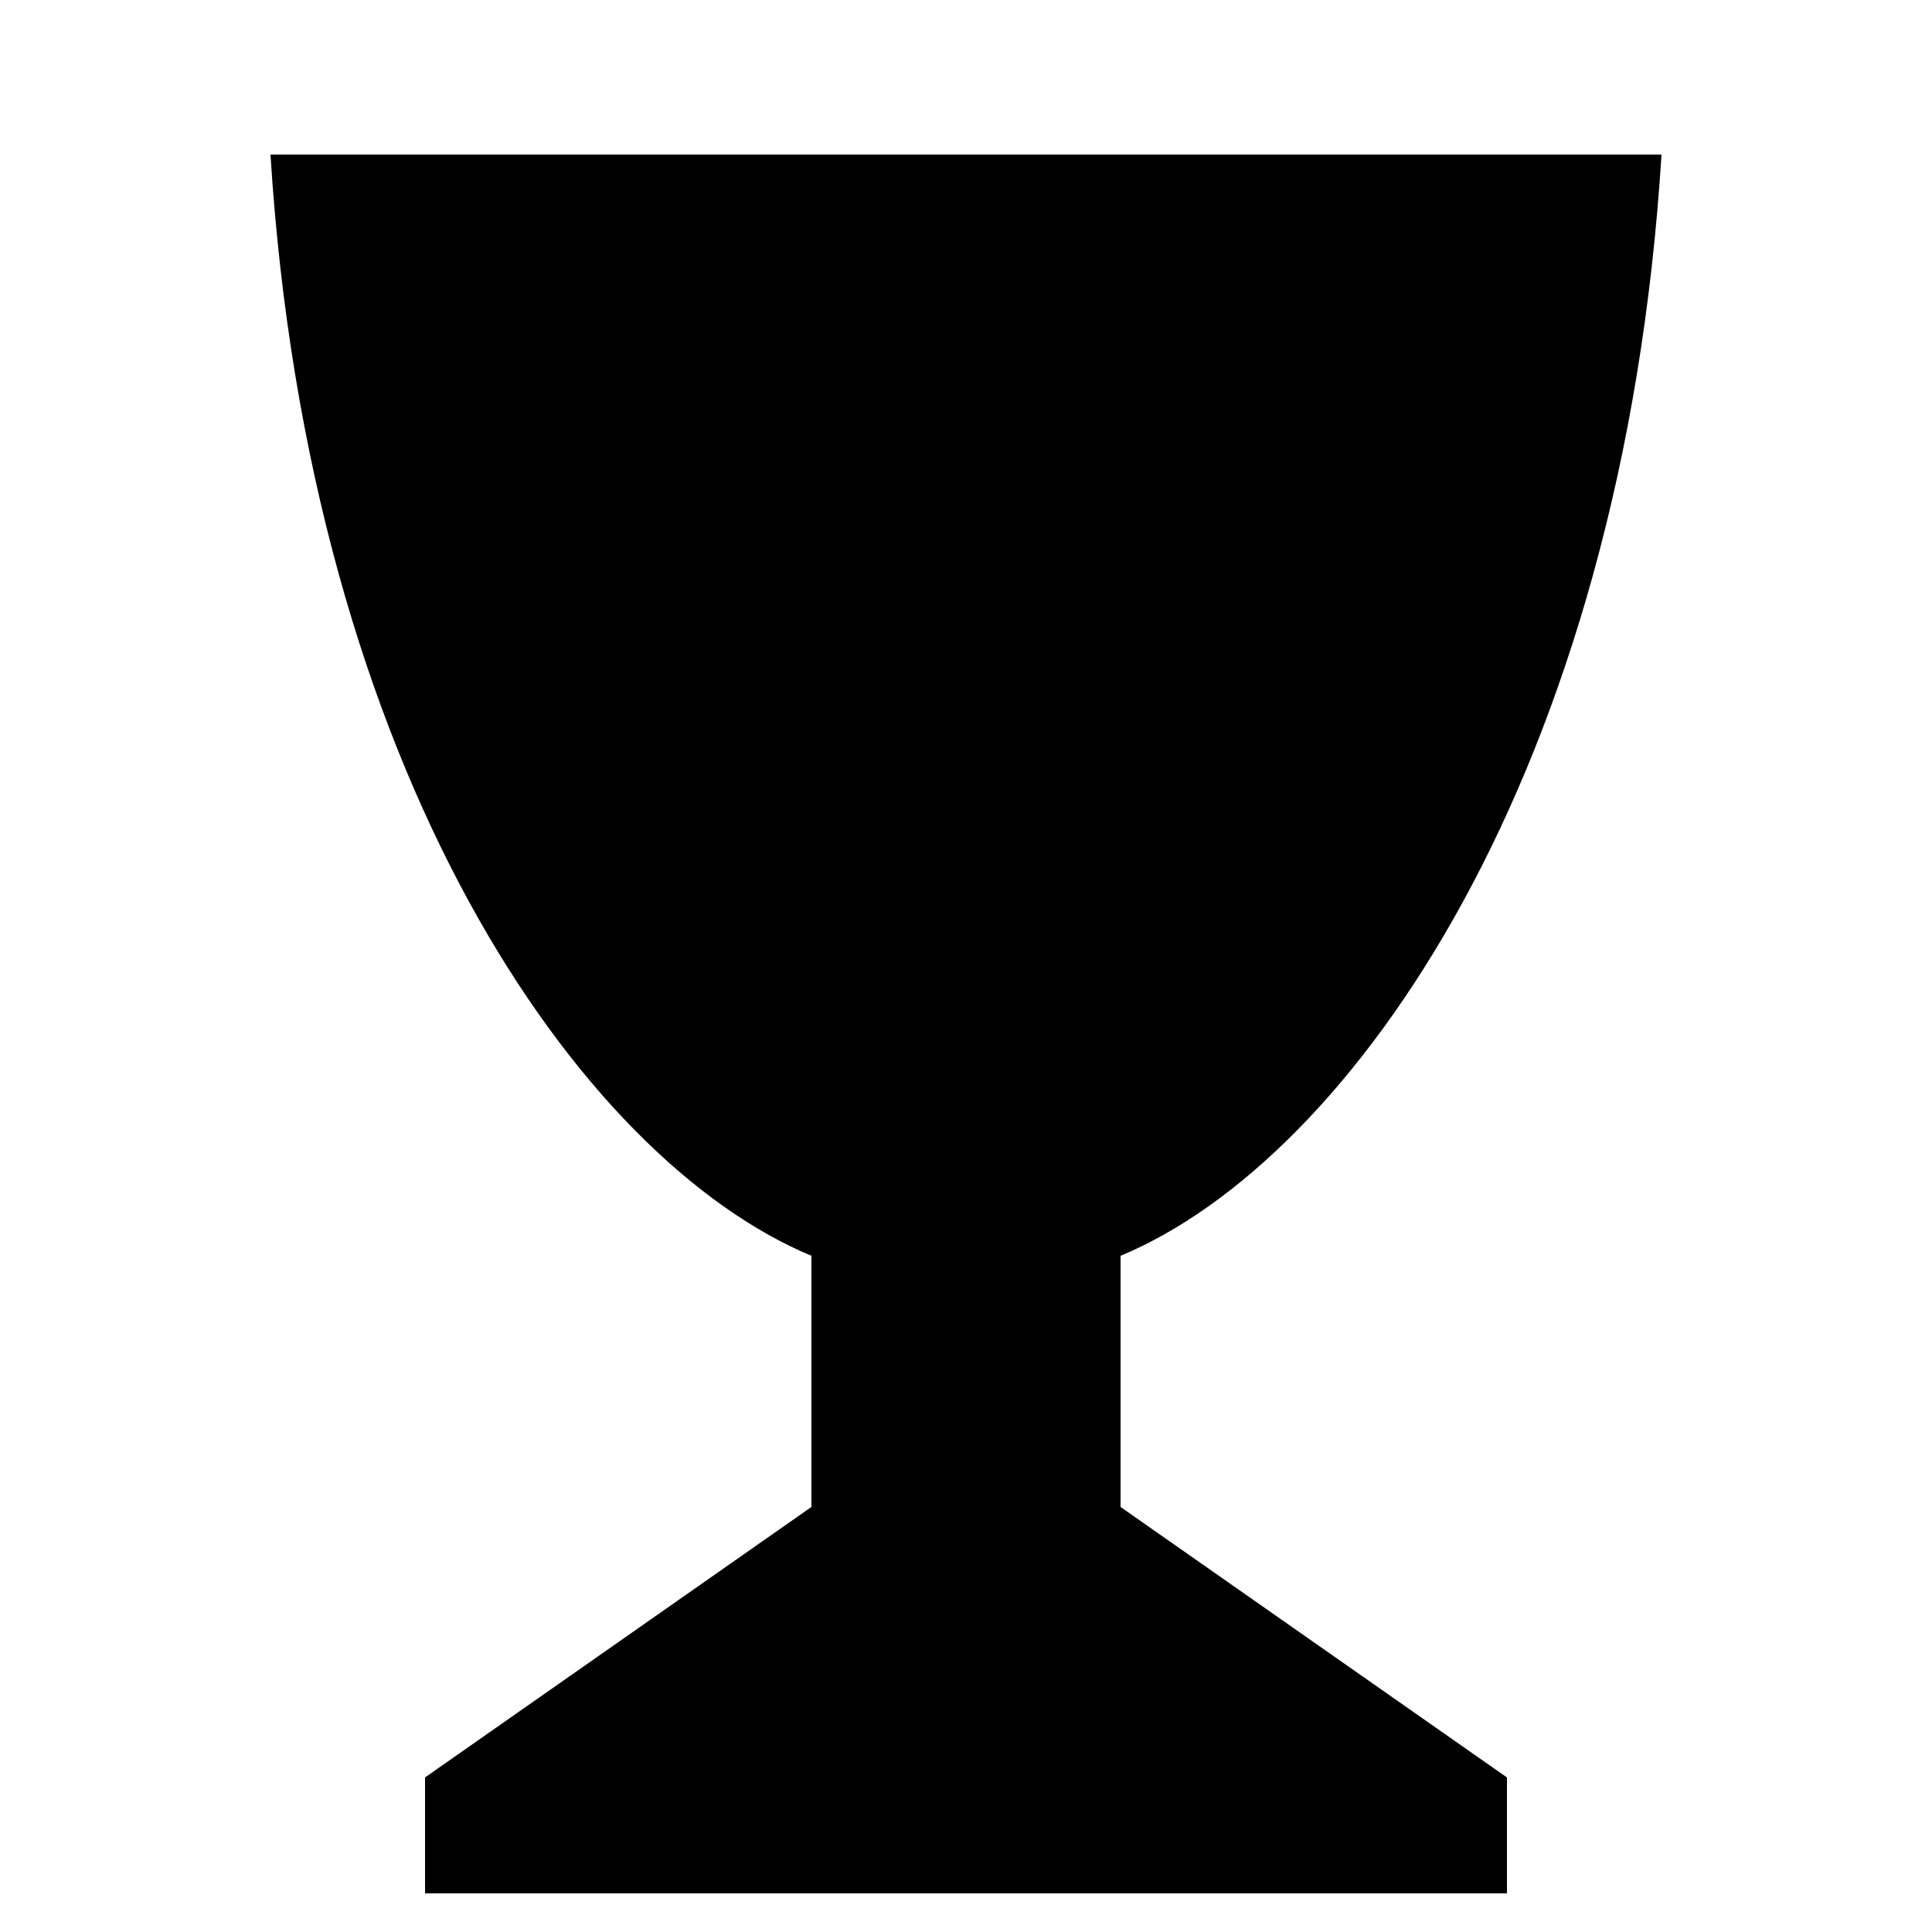
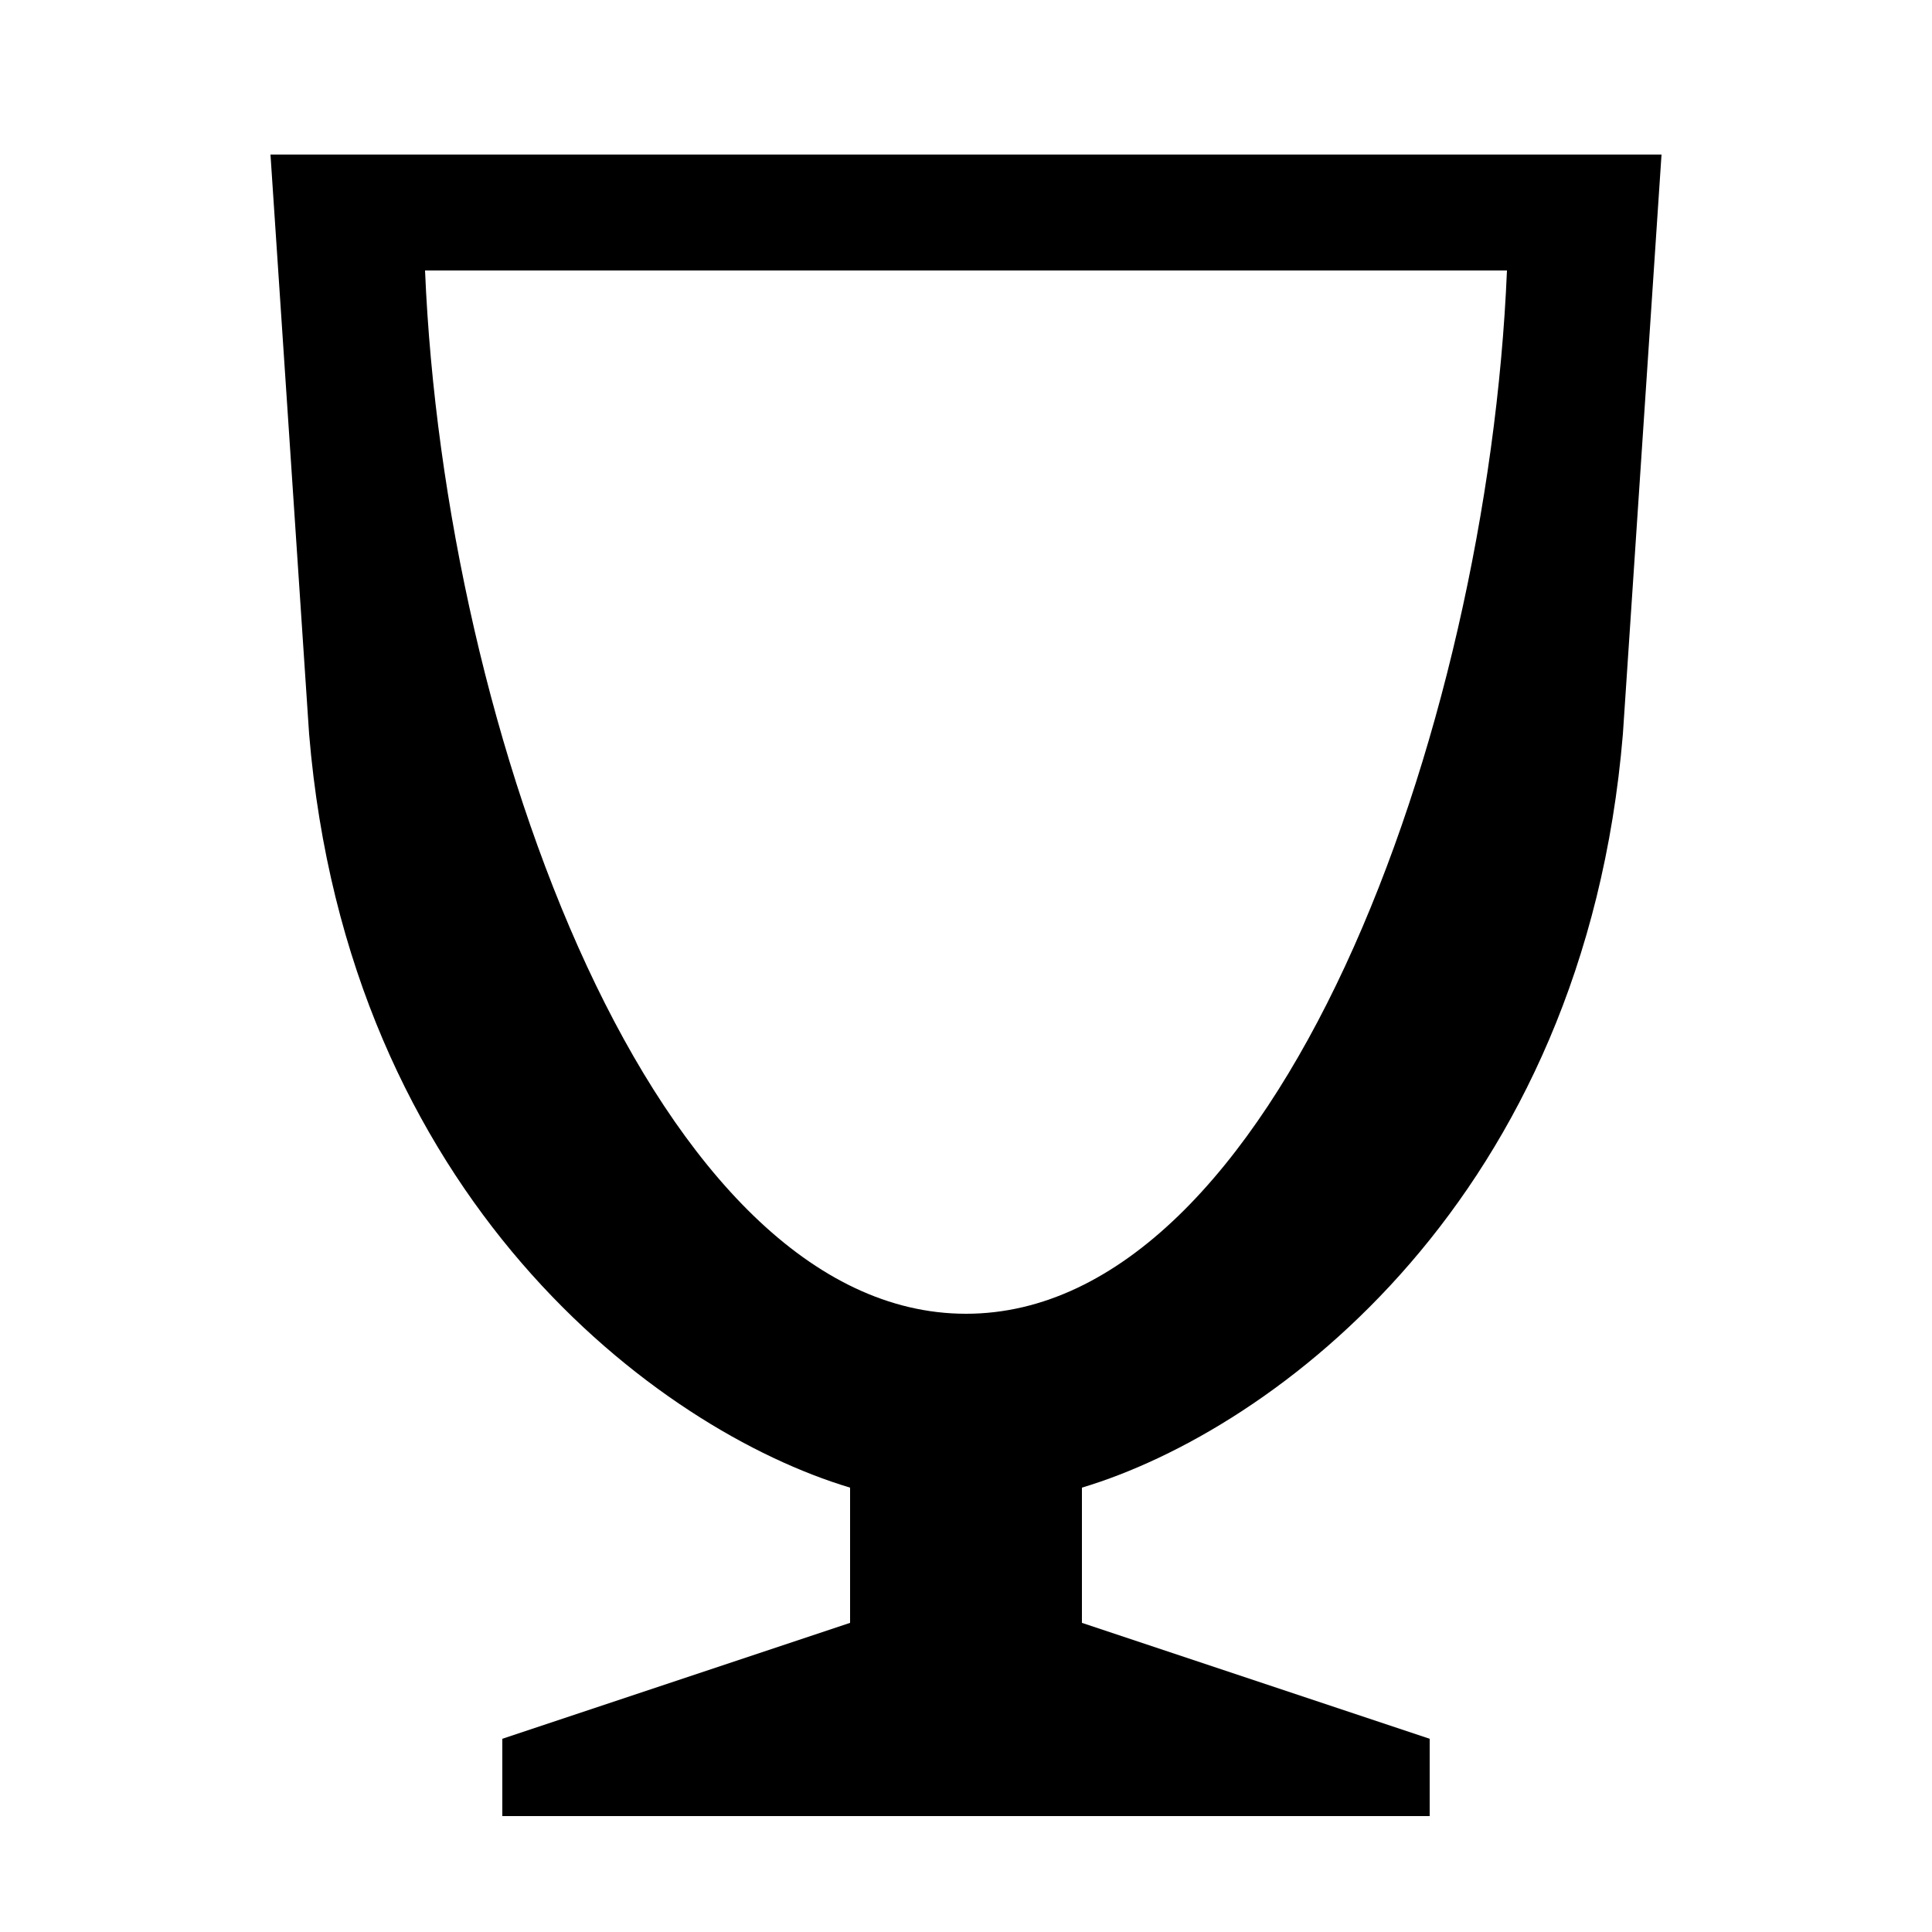
- <svg xmlns="http://www.w3.org/2000/svg" viewBox="-50 -50 100 100" width="100" height="100">
-   <path d="M -36,-42 L 36,-42 C 34,-10 20,10 8,15 L 8,28 L 28,42 L 28,48 L -28,48 L -28,42 L -8,28 L -8,15 C -20,10 -34,-10 -36,-42 Z" fill="currentColor" />
+ <svg xmlns="http://www.w3.org/2000/svg" viewBox="0 0 100 100" width="100" height="100">
+   <path fill="currentColor" d="M 14,8 L 86,8 L 84,38 C 82,62 66,74 56,77 L 56,84 L 74,90 L 74,94 L 26,94 L 26,90 L 44,84 L 44,77 C 34,74 18,62 16,38 Z M 22,14 C 23,38 34,68 50,68 C 66,68 77,38 78,14 Z" />
</svg>
